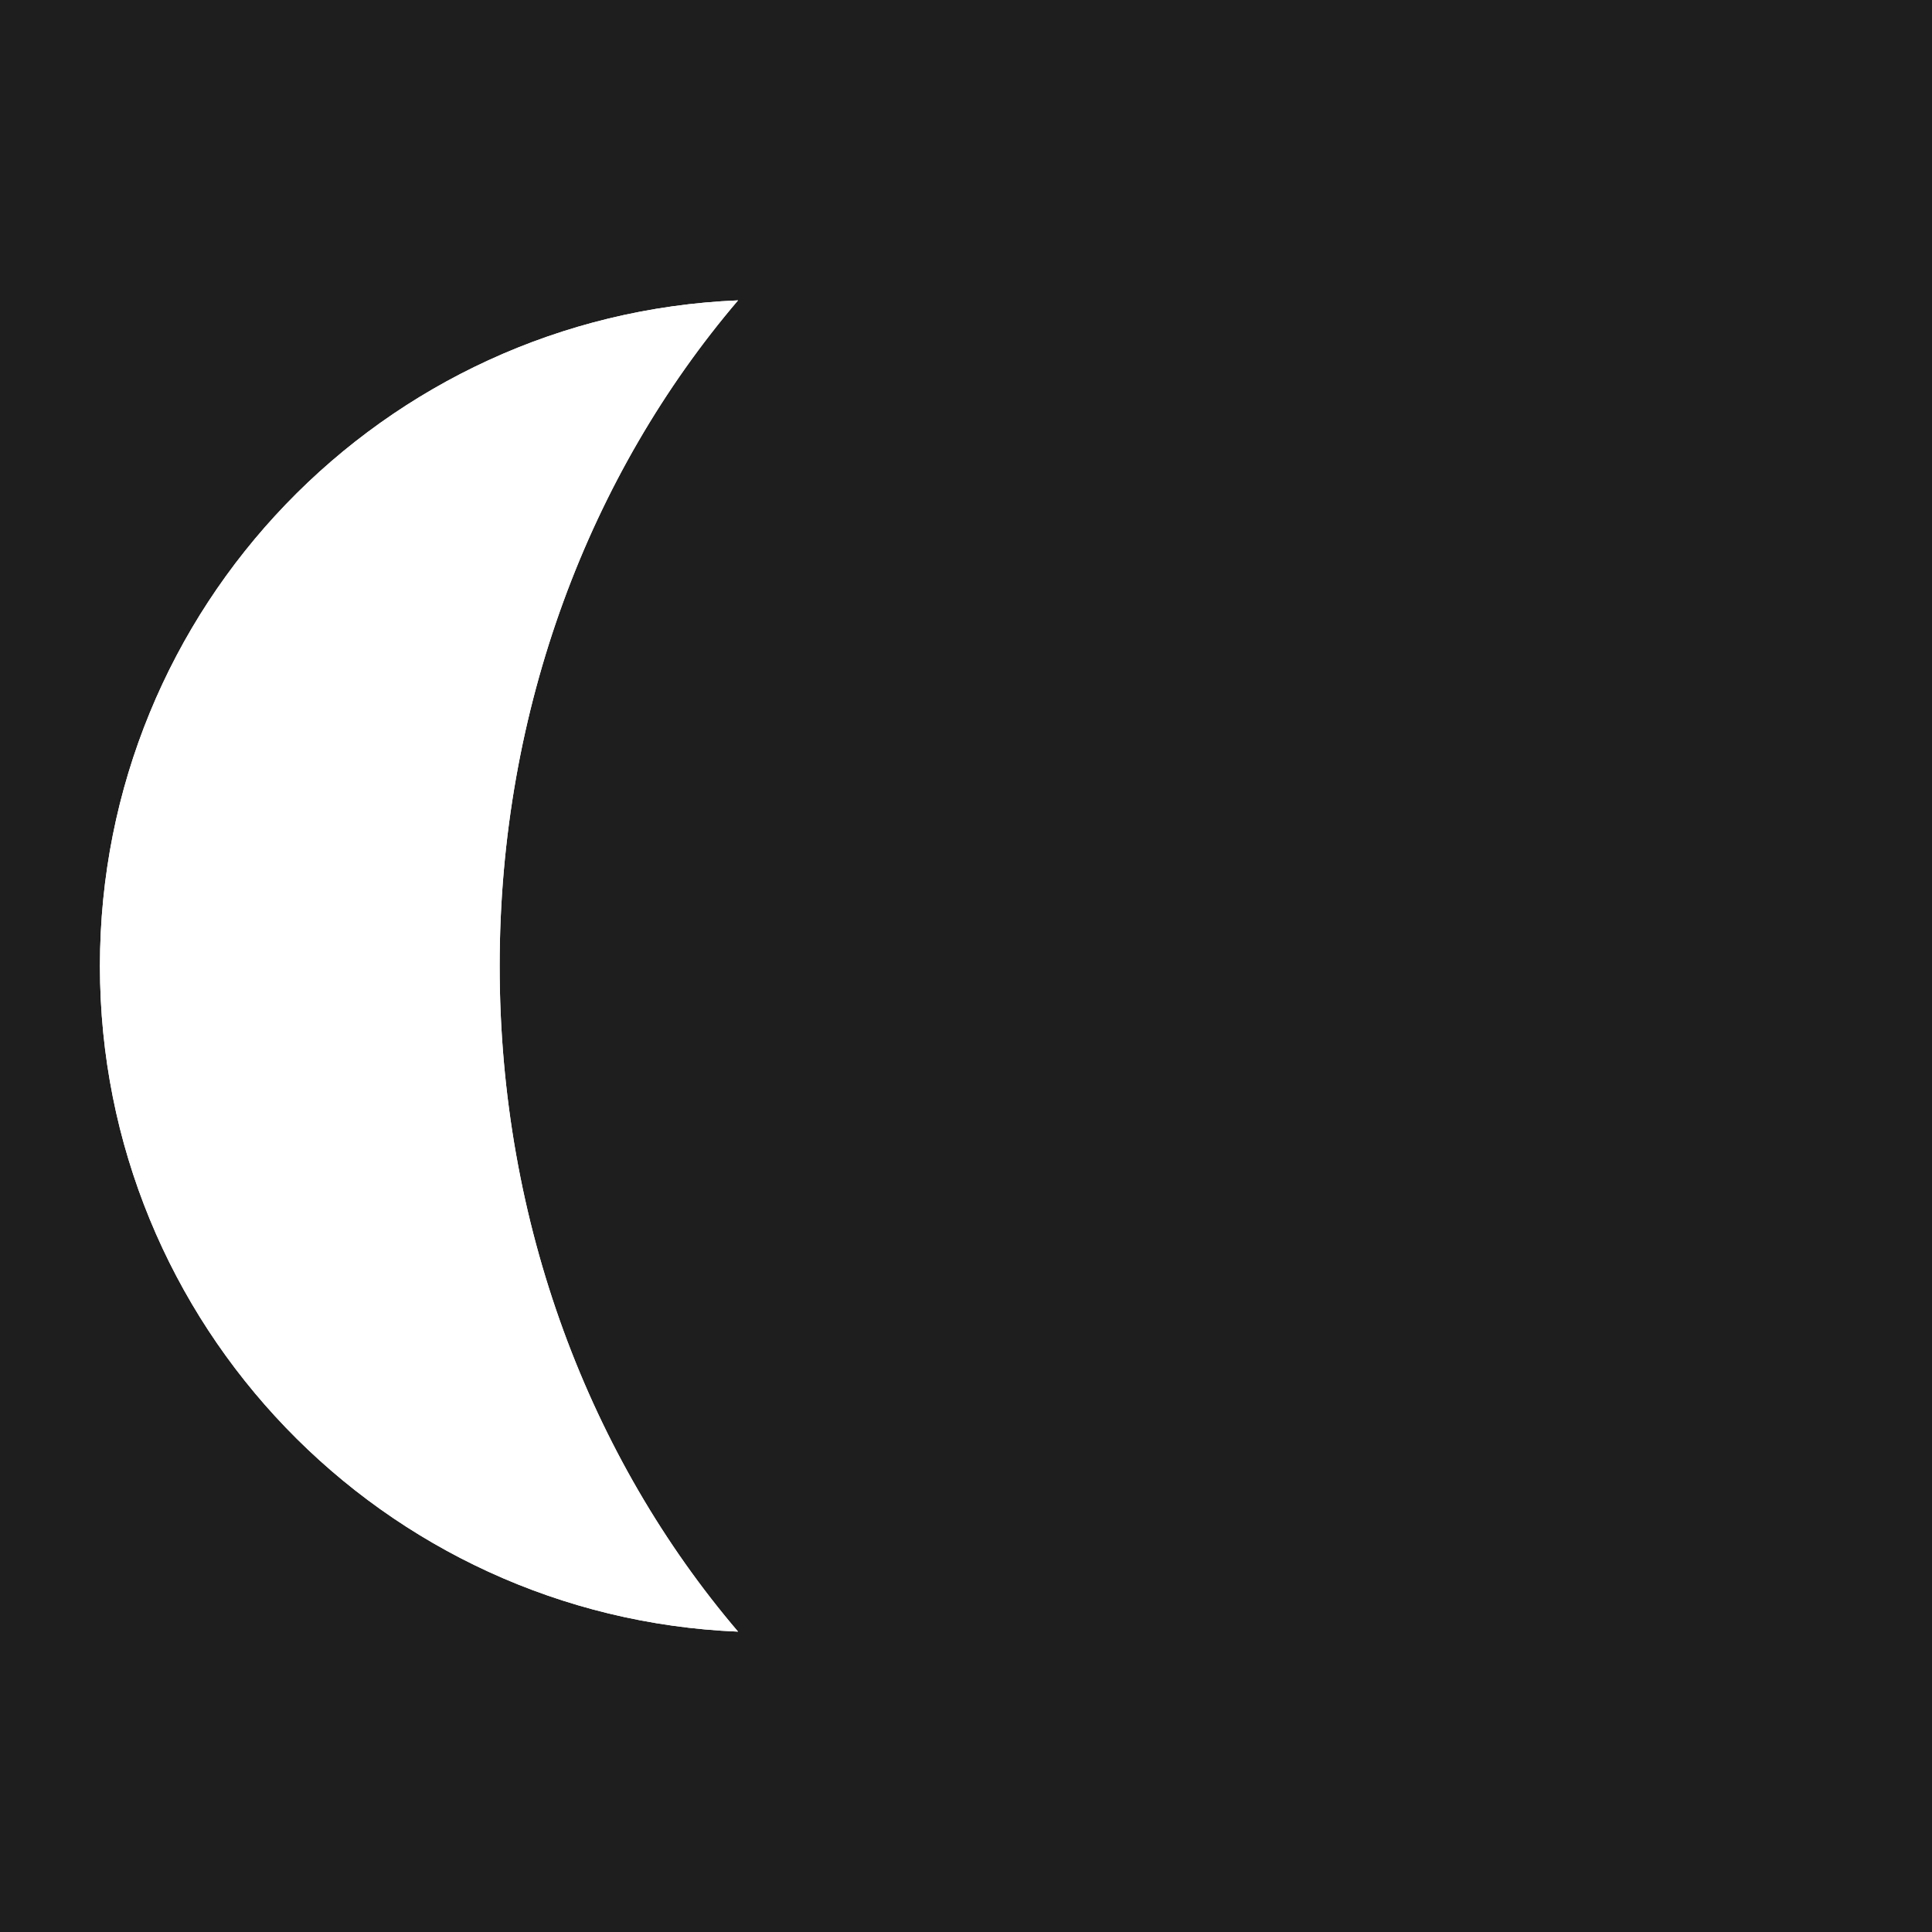
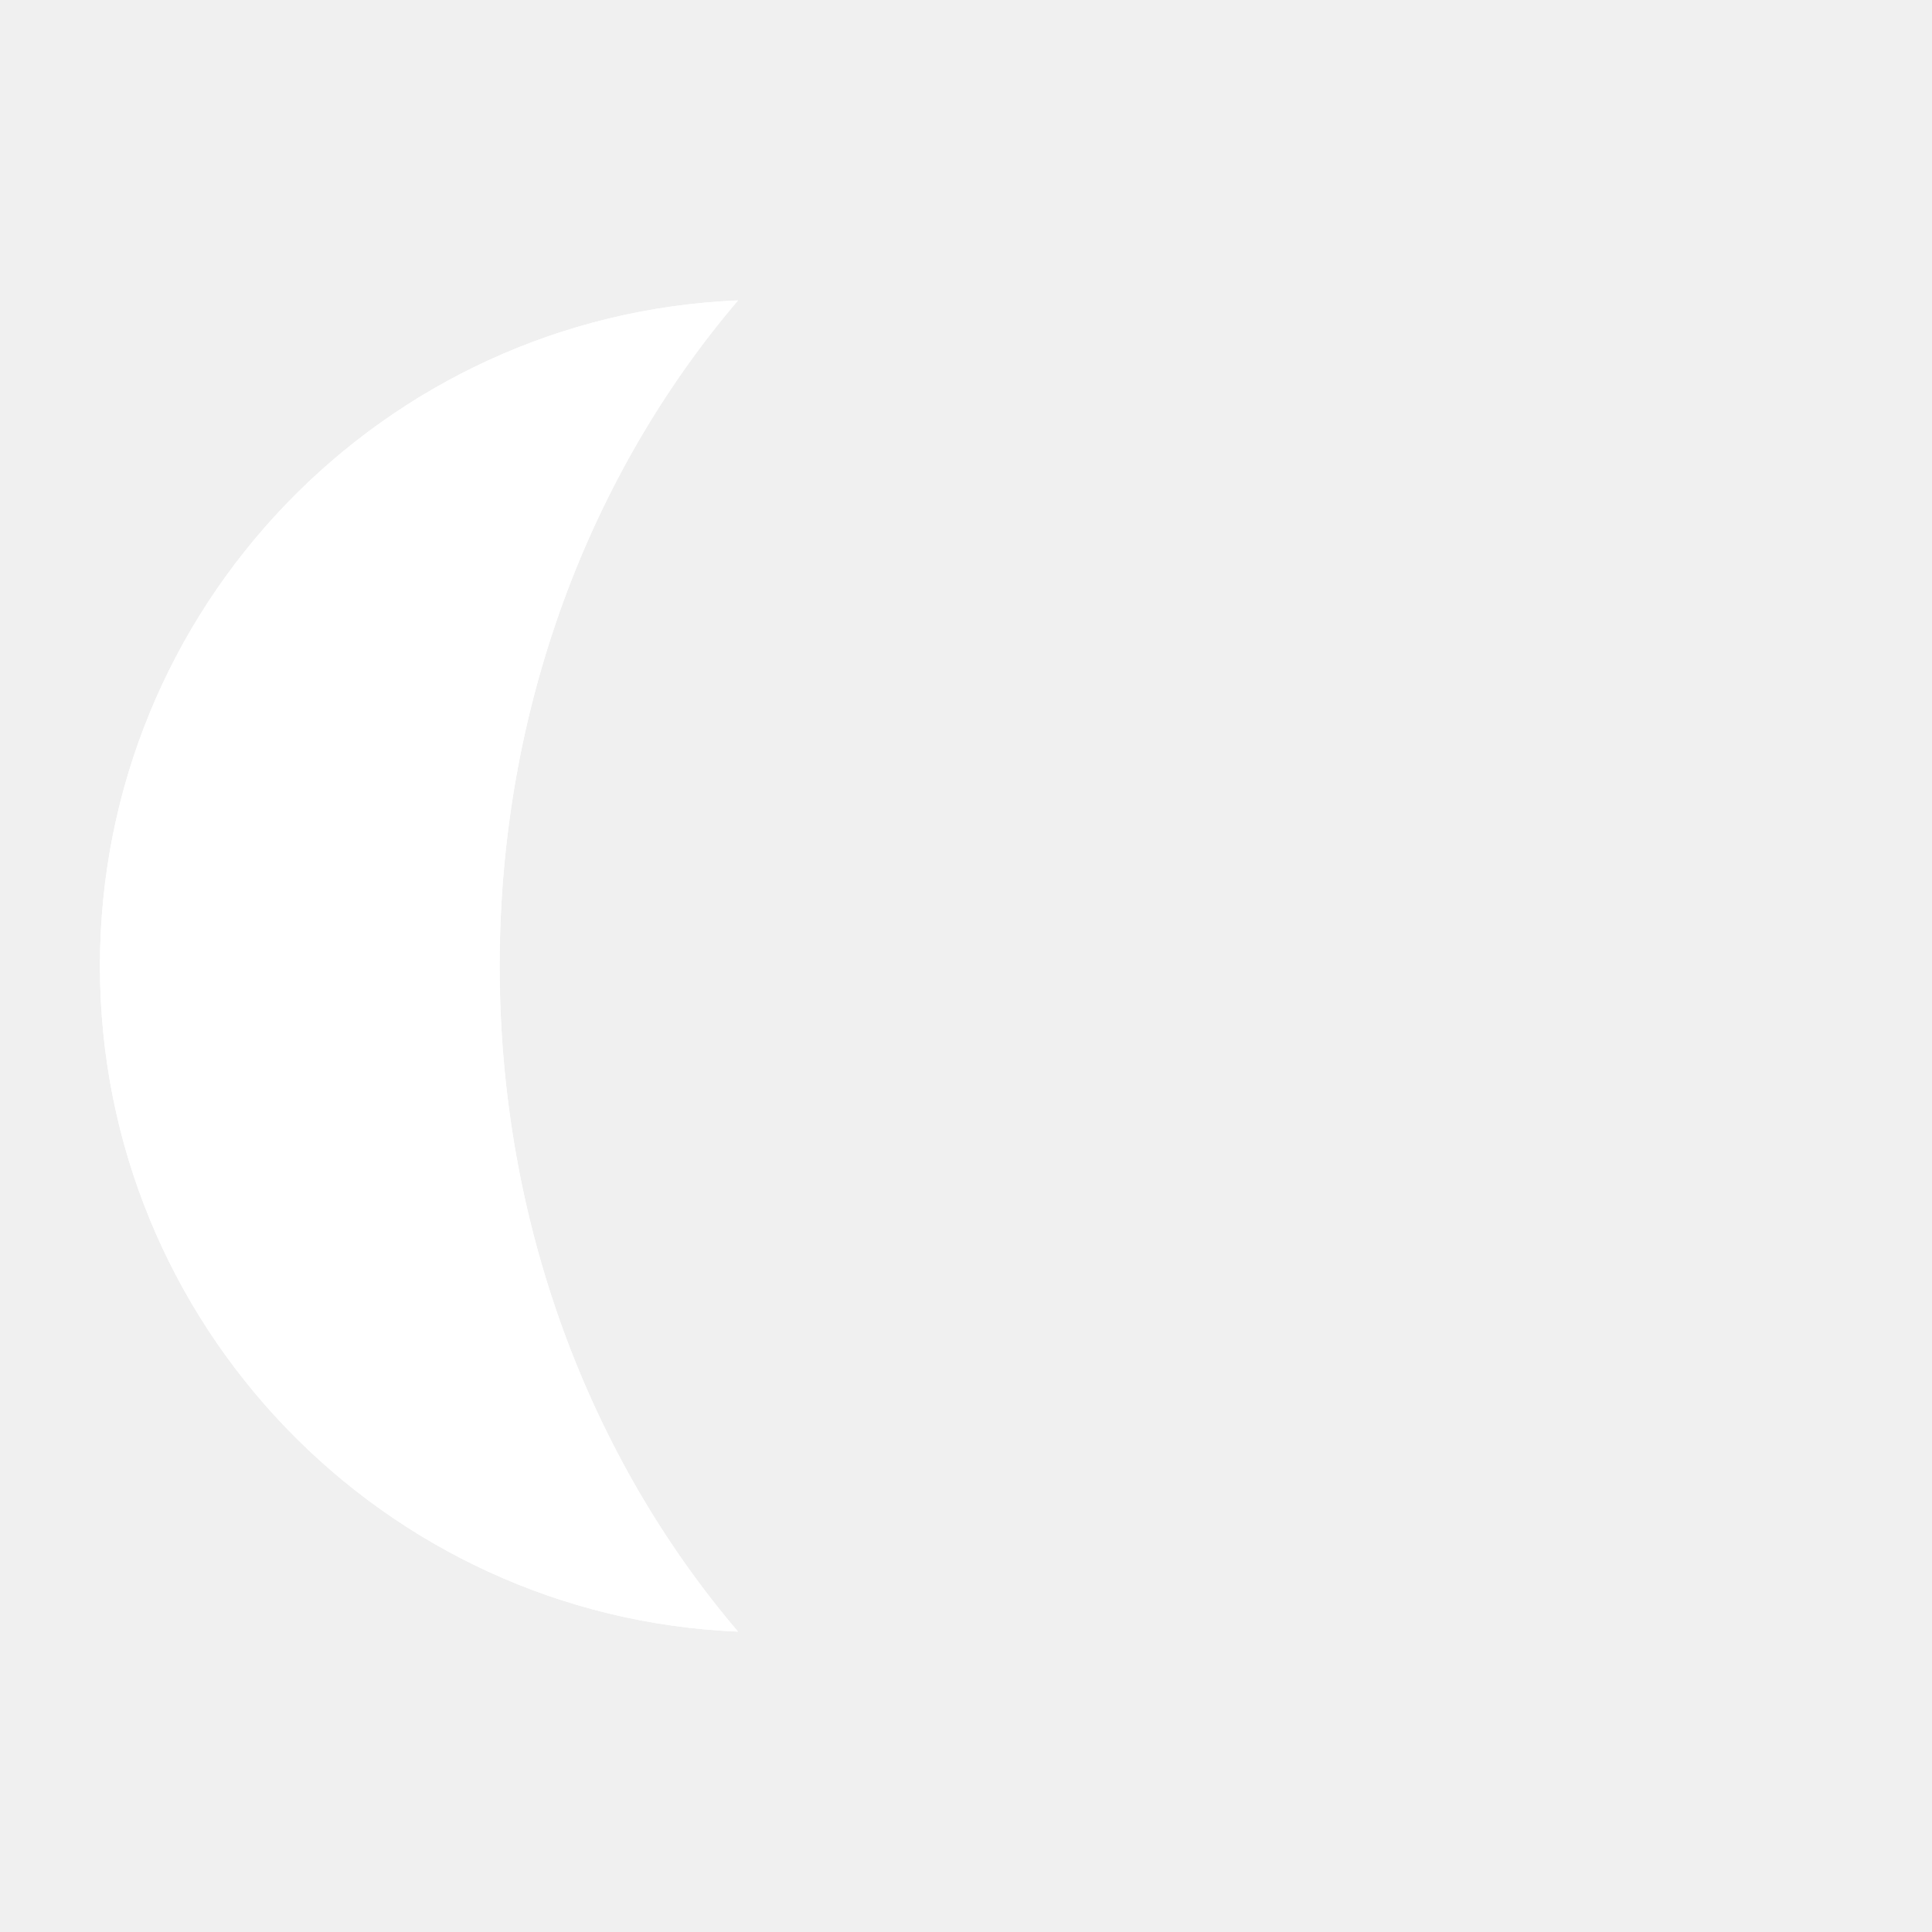
<svg xmlns="http://www.w3.org/2000/svg" width="58" height="58" viewBox="0 0 58 58" fill="none">
-   <rect width="58" height="58" fill="#1E1E1E" />
-   <mask id="path-2-inside-1_32_2377" fill="white">
-     <path fill-rule="evenodd" clip-rule="evenodd" d="M22.157 48.983C17.722 43.781 15 36.745 15 29C15 21.255 17.722 14.219 22.157 9.017C11.502 9.459 3 18.237 3 29C3 39.764 11.502 48.541 22.157 48.983Z" />
+   <mask id="path-1-inside-1_32_2377" fill="white">
+     <path fill-rule="evenodd" clip-rule="evenodd" d="M22.157 48.983C17.722 43.781 15 36.745 15 29C15 21.255 17.722 14.219 22.157 9.018C11.502 9.459 3 18.237 3 29C3 39.764 11.502 48.541 22.157 48.983Z" />
  </mask>
-   <path fill-rule="evenodd" clip-rule="evenodd" d="M22.157 48.983C17.722 43.781 15 36.745 15 29C15 21.255 17.722 14.219 22.157 9.017C11.502 9.459 3 18.237 3 29C3 39.764 11.502 48.541 22.157 48.983Z" fill="white" />
-   <path d="M22.157 48.983L22.075 50.981L26.651 51.171L23.679 47.685L22.157 48.983ZM22.157 9.017L23.679 10.315L26.651 6.83L22.075 7.019L22.157 9.017ZM13 29C13 37.214 15.887 44.712 20.636 50.28L23.679 47.685C19.557 42.851 17 36.276 17 29H13ZM20.636 7.72C15.887 13.289 13 20.786 13 29H17C17 21.724 19.557 15.149 23.679 10.315L20.636 7.72ZM5 29C5 19.313 12.652 11.413 22.24 11.016L22.075 7.019C10.353 7.505 1 17.16 1 29H5ZM22.24 46.984C12.652 46.587 5 38.687 5 29H1C1 40.84 10.353 50.495 22.075 50.981L22.24 46.984Z" fill="white" mask="url(#path-2-inside-1_32_2377)" />
+   <path fill-rule="evenodd" clip-rule="evenodd" d="M22.157 48.983C17.722 43.781 15 36.745 15 29C15 21.255 17.722 14.219 22.157 9.018C11.502 9.459 3 18.237 3 29C3 39.764 11.502 48.541 22.157 48.983Z" fill="white" />
+   <path d="M22.157 48.983L22.075 50.981L26.651 51.171L23.679 47.685L22.157 48.983ZM22.157 9.018L23.679 10.315L26.651 6.83L22.075 7.019L22.157 9.018ZM13 29C13 37.214 15.887 44.712 20.636 50.28L23.679 47.685C19.557 42.851 17 36.277 17 29H13ZM20.636 7.72C15.887 13.289 13 20.786 13 29H17C17 21.724 19.557 15.149 23.679 10.315L20.636 7.72ZM5 29C5 19.314 12.652 11.413 22.24 11.016L22.075 7.019C10.353 7.505 1 17.16 1 29H5ZM22.24 46.984C12.652 46.587 5 38.687 5 29H1C1 40.84 10.353 50.495 22.075 50.981L22.24 46.984Z" fill="white" mask="url(#path-1-inside-1_32_2377)" />
</svg>
